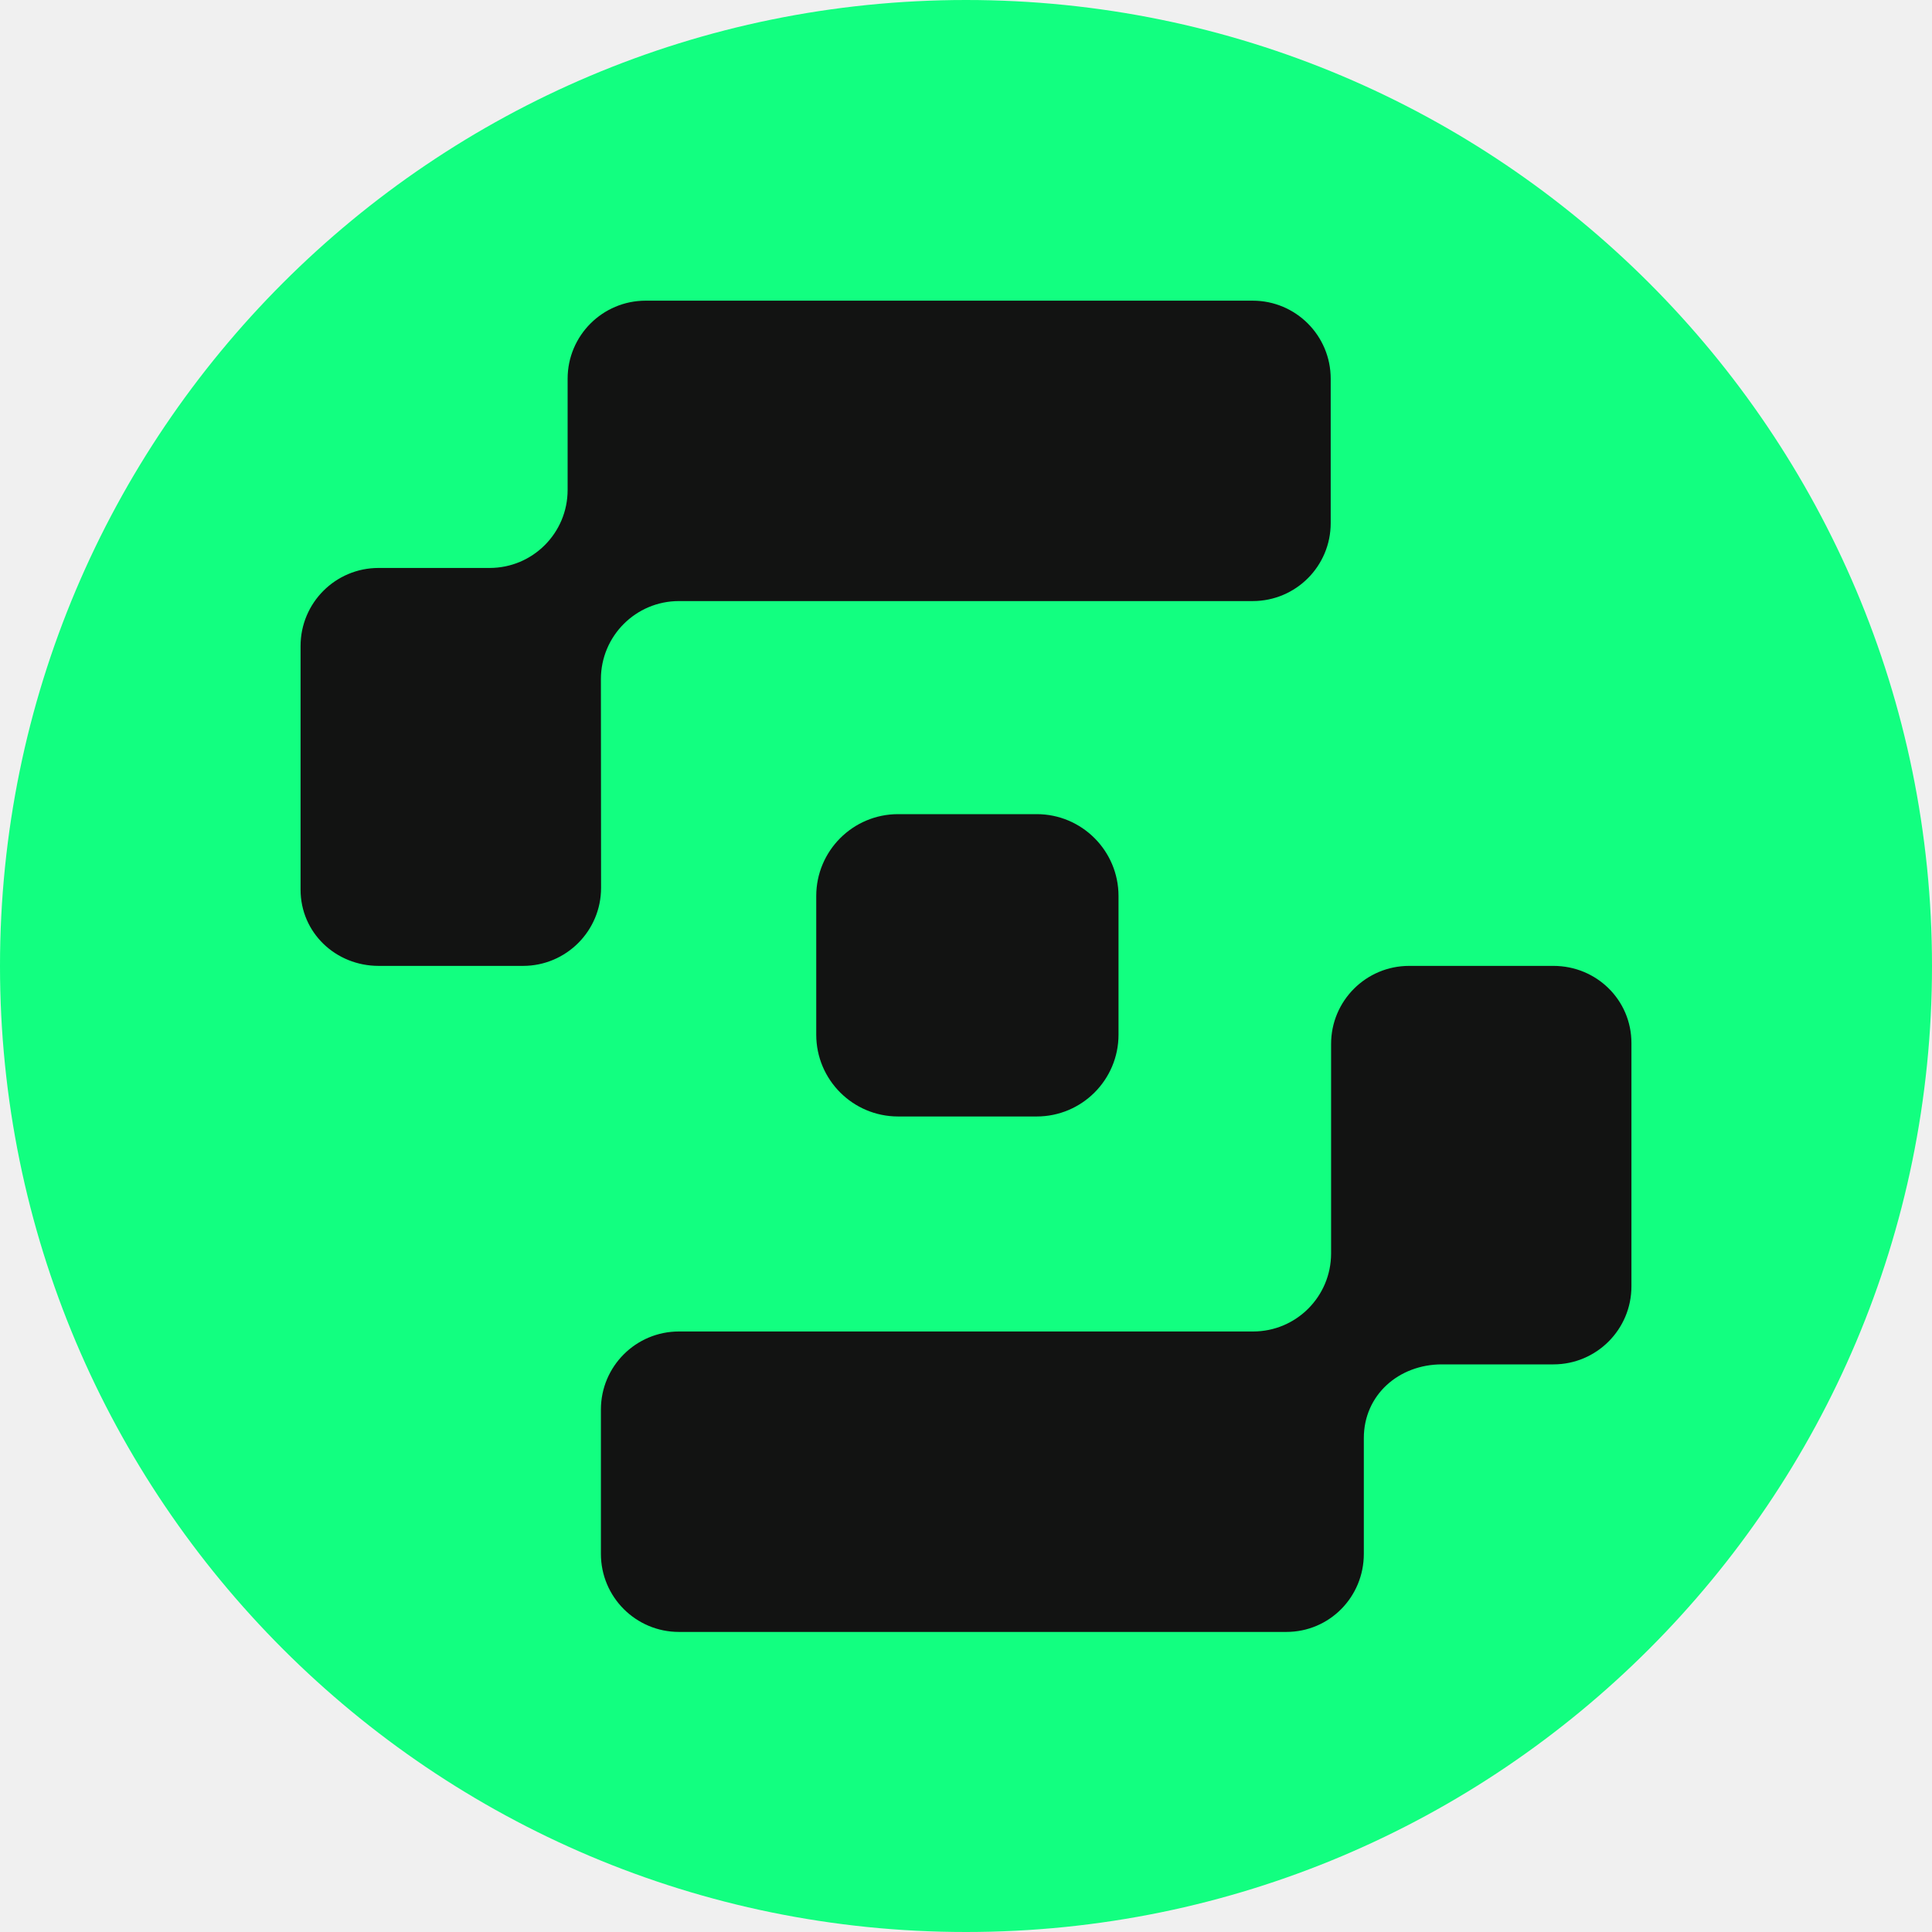
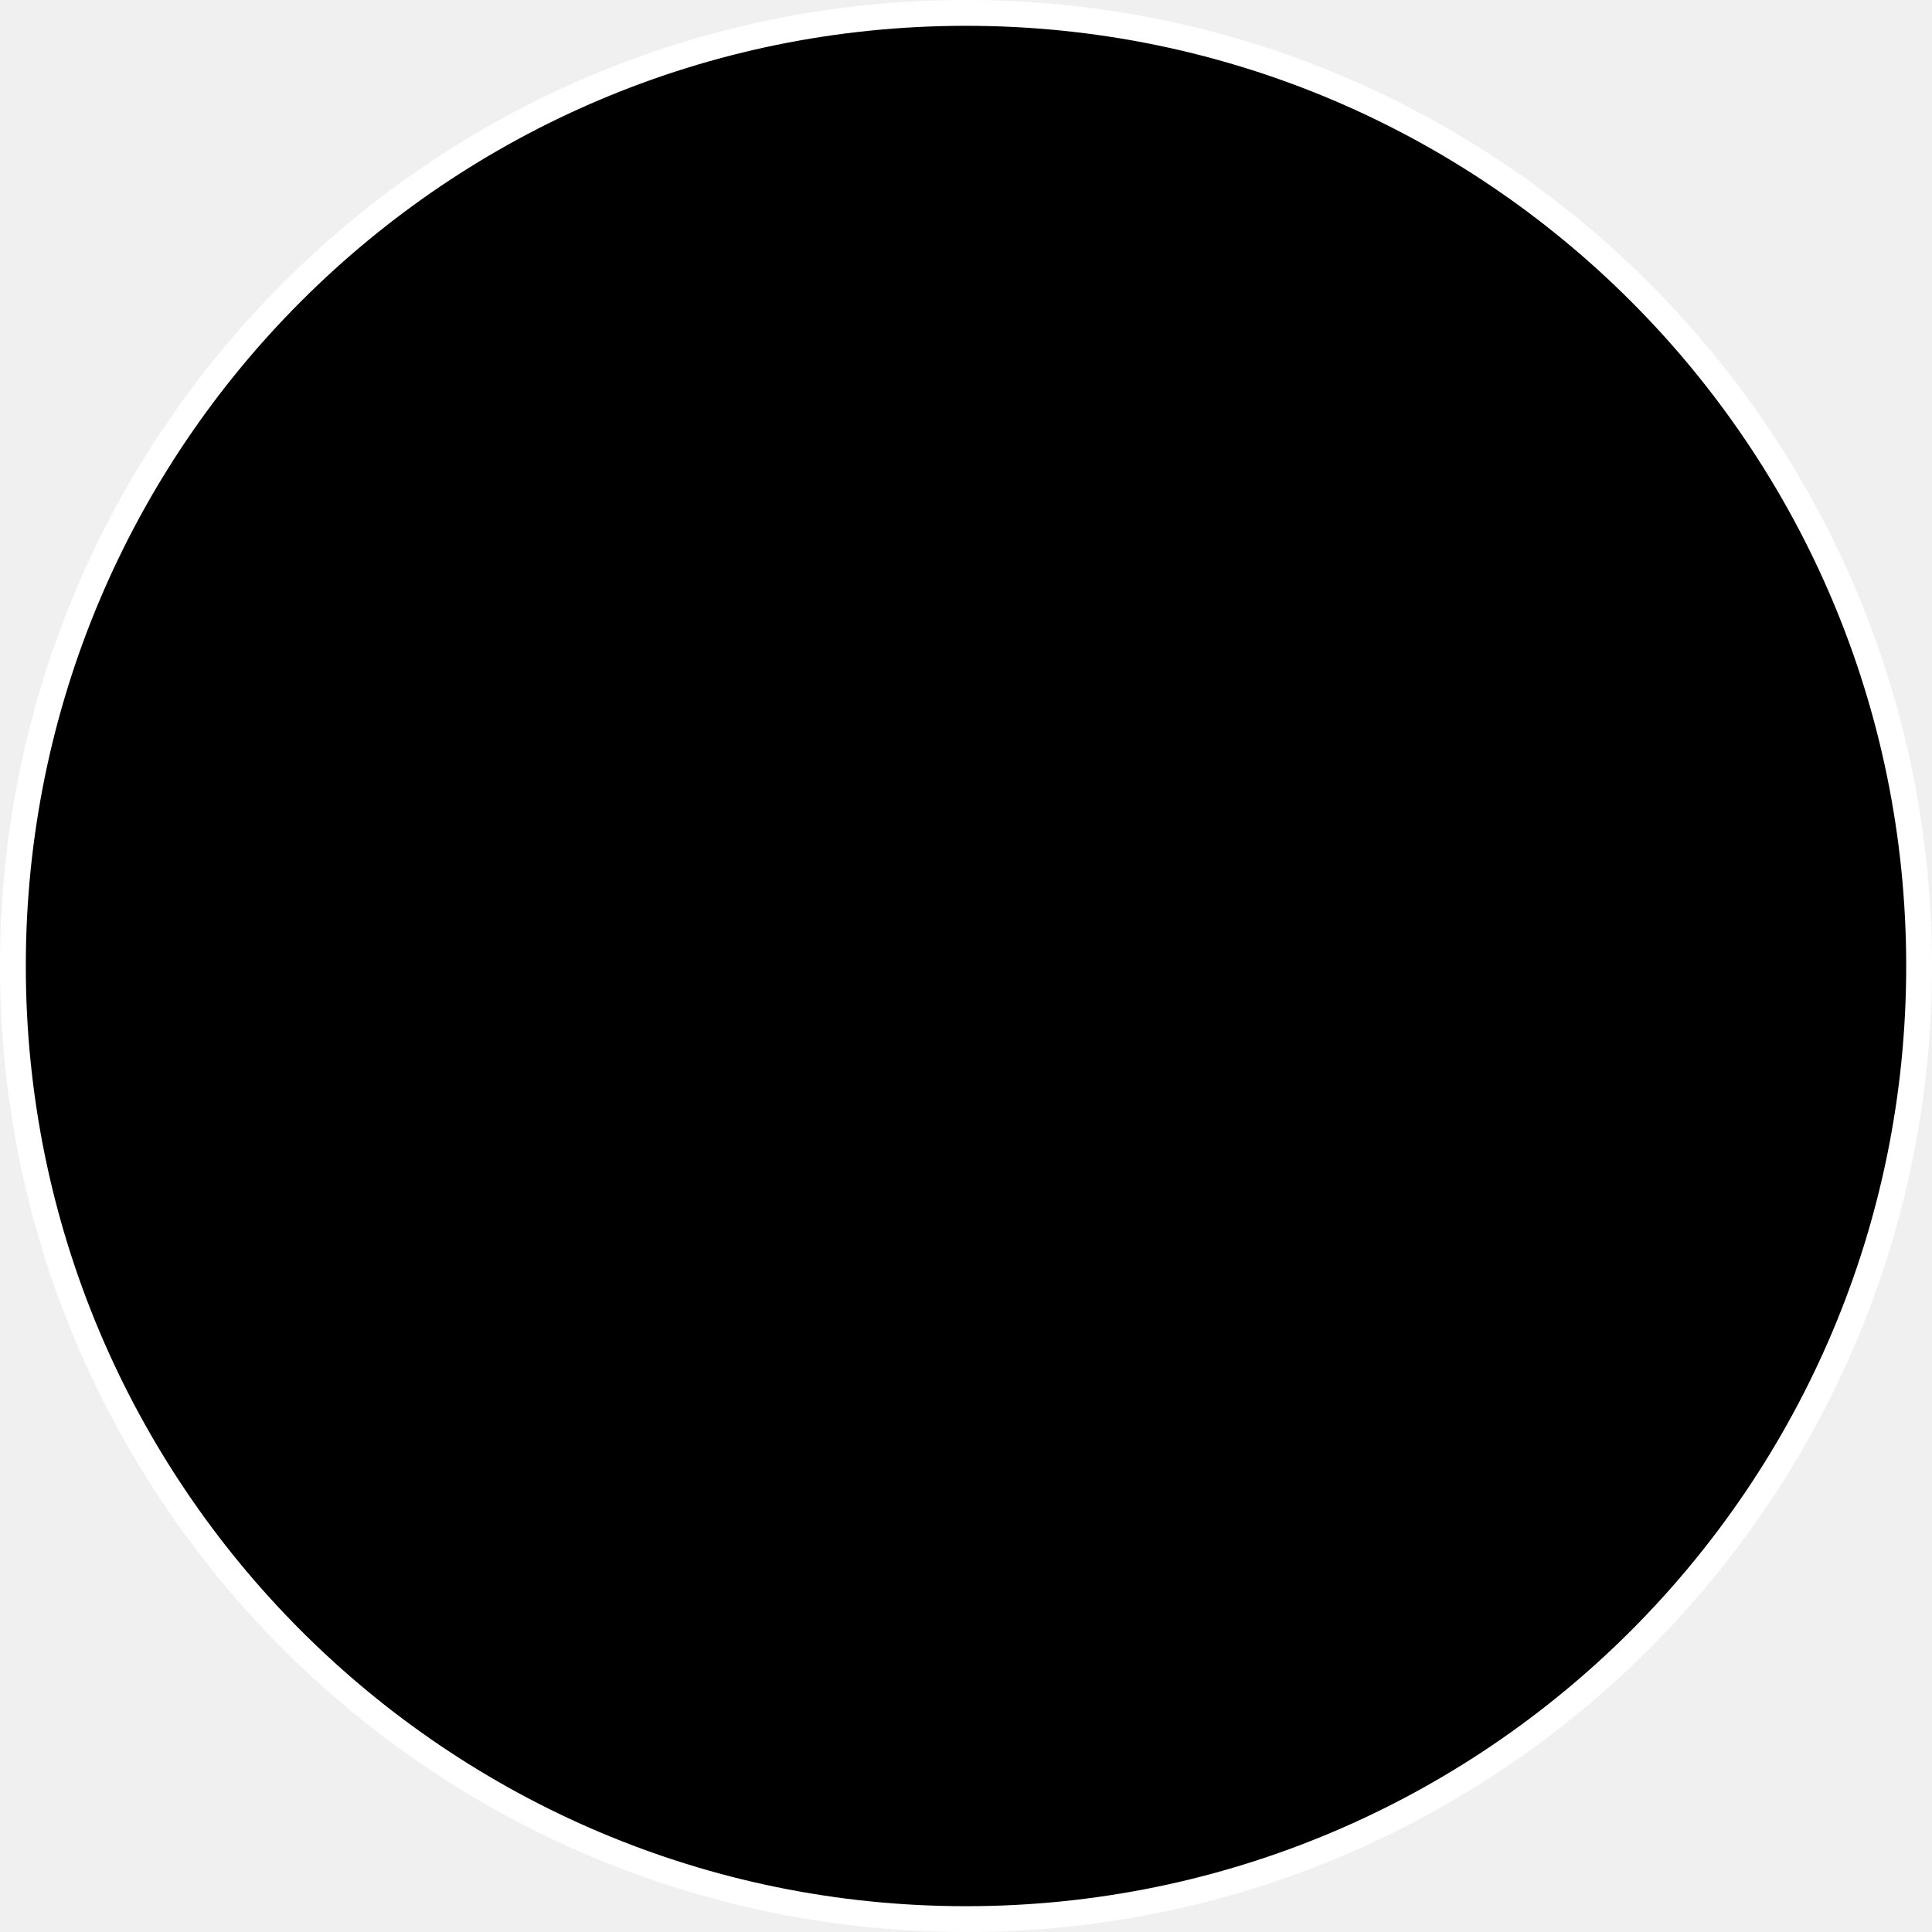
- <svg xmlns="http://www.w3.org/2000/svg" width="40" height="40" viewBox="0 0 35 35" fill="none">
-   <rect width="35" height="35" rx="17.5" fill="#12FF80" />
-   <path d="M28.142 17.498H25.528C24.747 17.498 24.114 18.131 24.114 18.912V22.707C24.114 23.488 23.482 24.121 22.701 24.121H12.3C11.519 24.121 10.886 24.754 10.886 25.535V28.15C10.886 28.931 11.519 29.564 12.3 29.564H23.303C24.084 29.564 24.707 28.931 24.707 28.15V26.052C24.707 25.271 25.34 24.717 26.121 24.717H28.142C28.922 24.717 29.555 24.084 29.555 23.303V18.896C29.555 18.115 28.922 17.498 28.142 17.498H28.142Z" fill="#121312" />
-   <path d="M10.886 12.303C10.886 11.522 11.519 10.889 12.299 10.889H22.694C23.475 10.889 24.107 10.257 24.107 9.476V6.861C24.107 6.08 23.475 5.447 22.694 5.447H11.697C10.916 5.447 10.283 6.08 10.283 6.861V8.876C10.283 9.657 9.651 10.289 8.87 10.289H6.858C6.077 10.289 5.445 10.922 5.445 11.703V16.116C5.445 16.896 6.08 17.498 6.861 17.498H9.475C10.256 17.498 10.889 16.865 10.889 16.084L10.886 12.304V12.303Z" fill="#121312" />
-   <path d="M16.27 14.749H18.781C19.599 14.749 20.263 15.414 20.263 16.232V18.744C20.263 19.562 19.599 20.226 18.781 20.226H16.27C15.451 20.226 14.787 19.562 14.787 18.744V16.232C14.787 15.413 15.452 14.749 16.27 14.749Z" fill="#121312" />
+ <svg xmlns="http://www.w3.org/2000/svg" id="Layer_9" data-name="Layer 9" version="1.1" viewBox="0 0 224.585 224.585">
+   <defs>
+     <style>
+       .cls-1 {
+         fill: #000;
+         stroke: #fff;
+         stroke-miterlimit: 10;
+         stroke-width: 3px;
+       }
+     </style>
+   </defs>
+   <circle class="cls-1" cx="112.293" cy="112.293" r="110.793" />
</svg>
